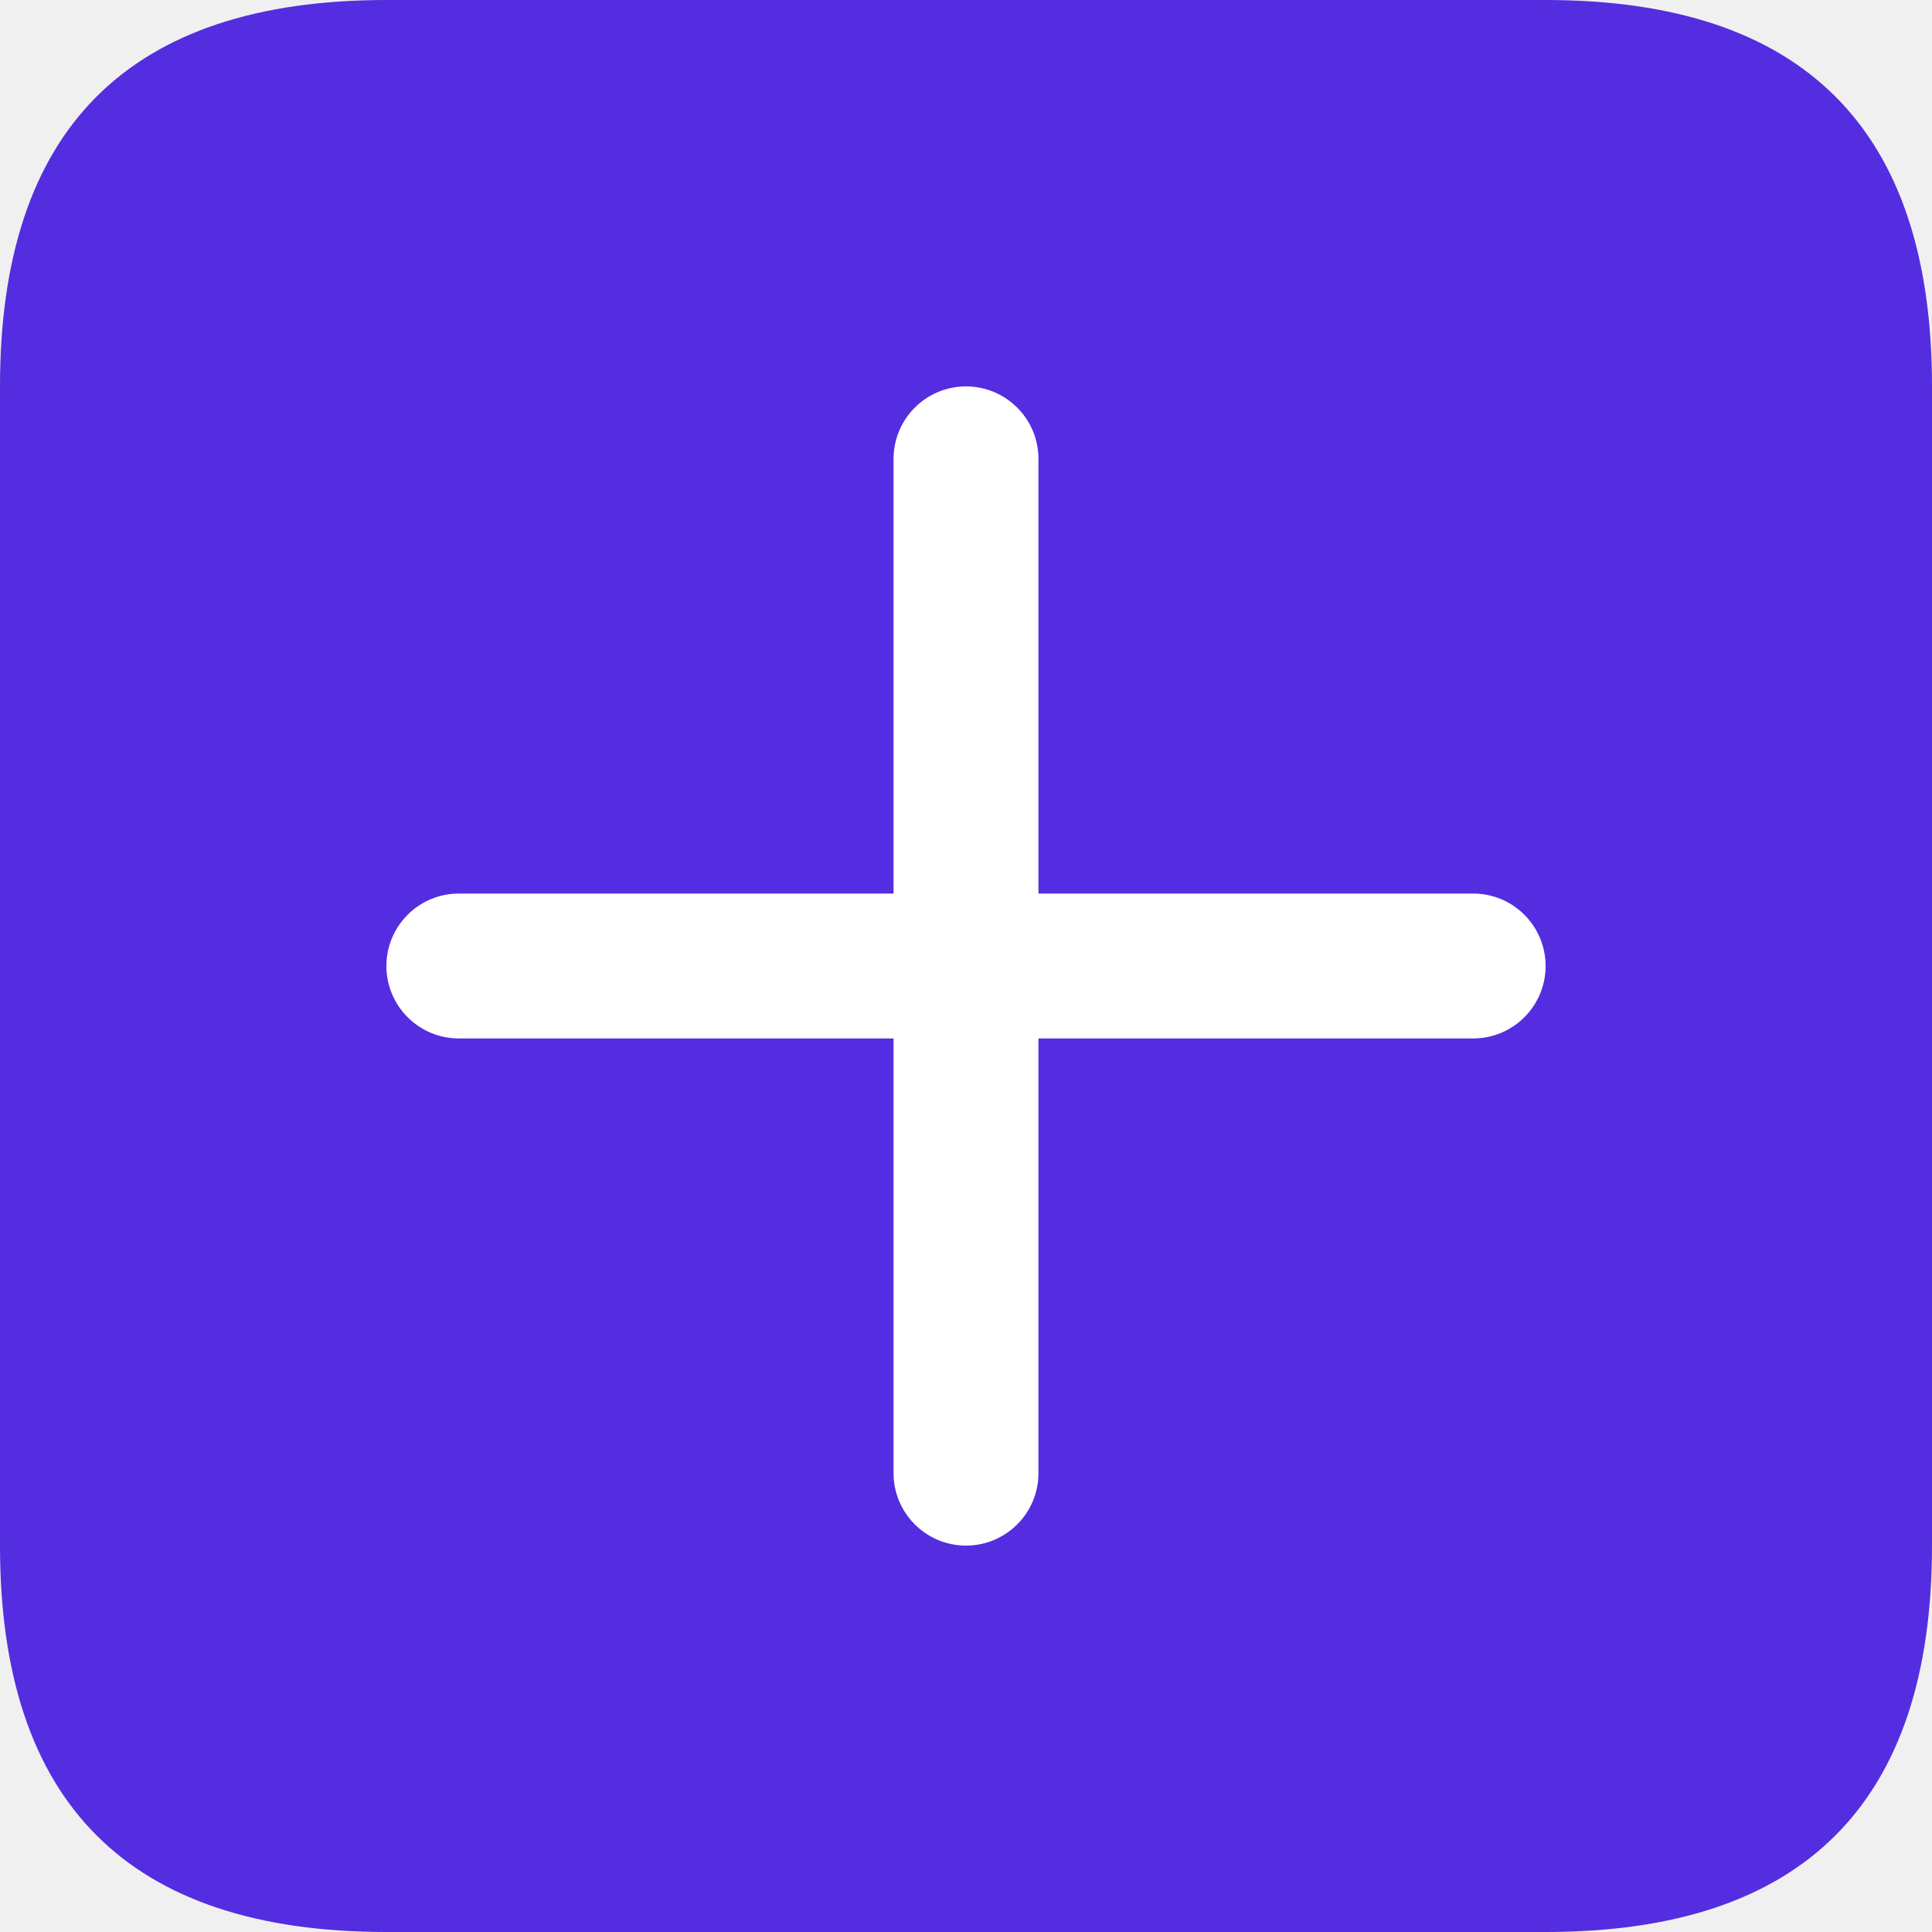
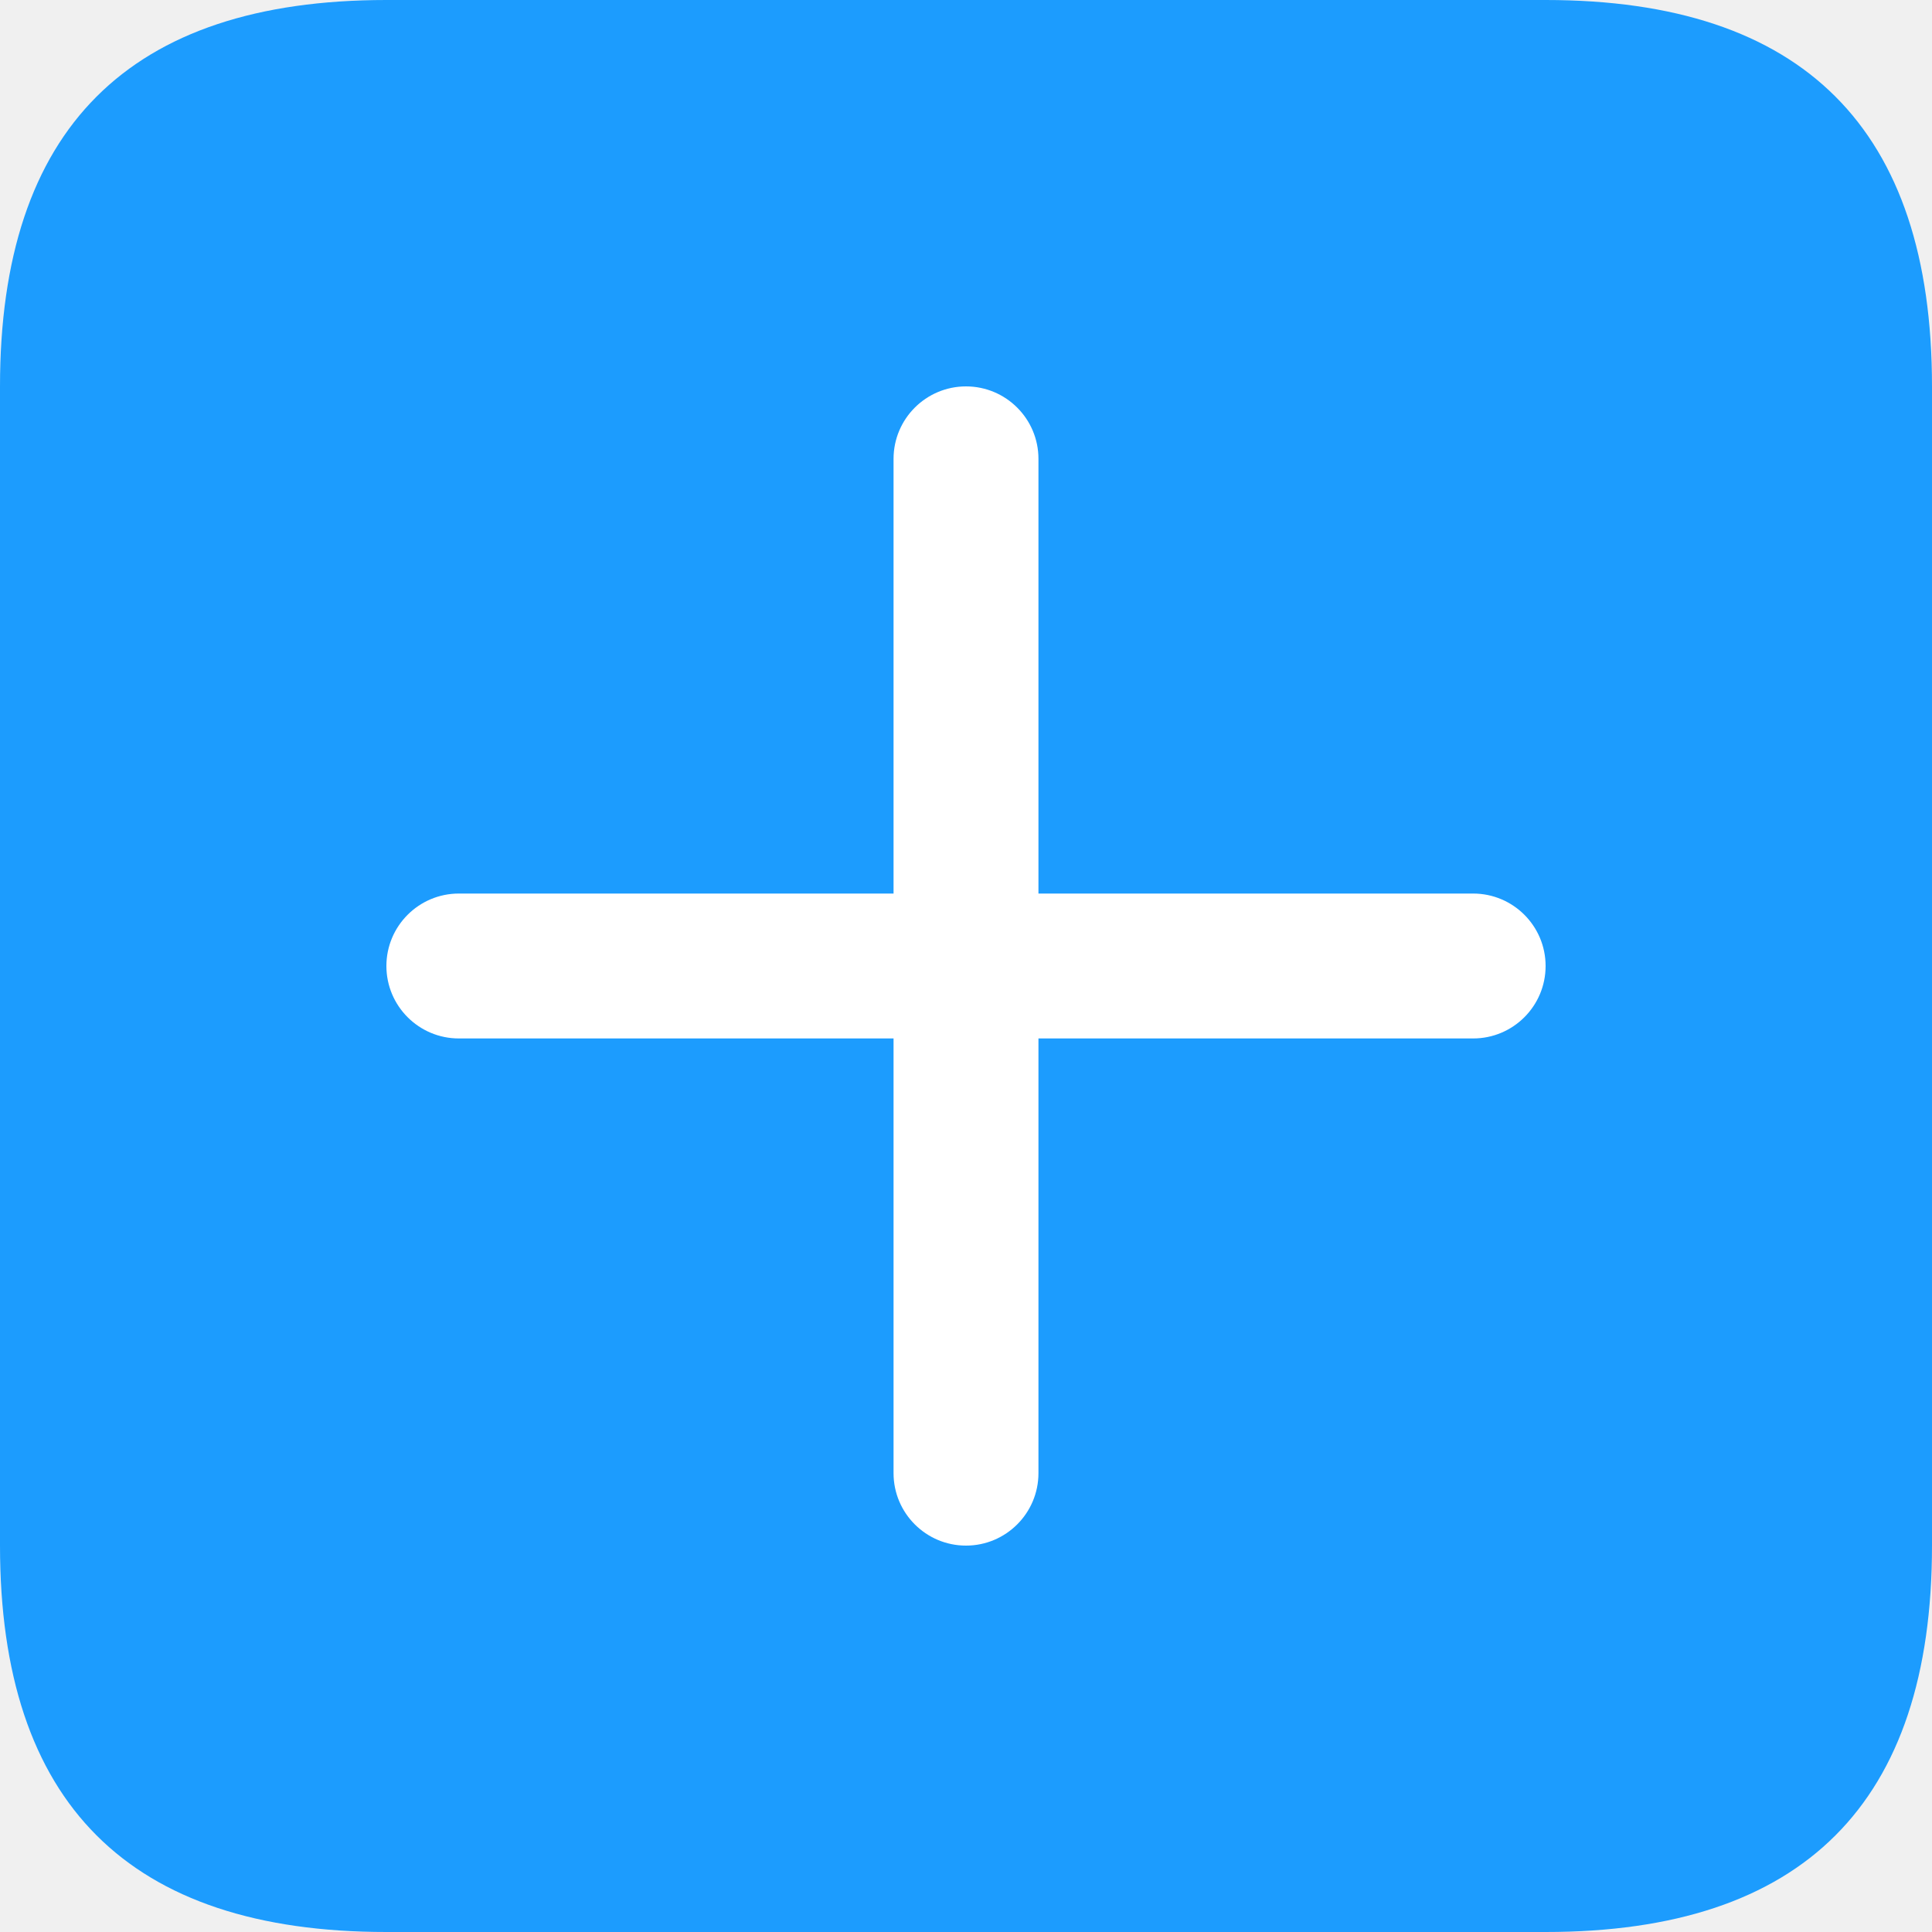
<svg xmlns="http://www.w3.org/2000/svg" width="20px" height="20px" viewBox="0 0 20 20" version="1.1">
  <g id="页面-1" stroke="none" stroke-width="1" fill="none" fill-rule="evenodd">
    <g id="选择标签" transform="translate(-336, -483)" fill-rule="nonzero">
      <g id="add_pic" transform="translate(336, 483)">
-         <path d="M4,0 L16,0 C18.667,0 20,1.333 20,4 L20,16 C20,18.667 18.667,20 16,20 L4,20 C1.333,20 5.68434189e-14,18.667 5.68434189e-14,16 L5.68434189e-14,4 C5.68434189e-14,1.333 1.333,0 4,0 Z" id="路径" fill="#542DE0" />
+         <path d="M4,0 L16,0 C18.667,0 20,1.333 20,4 L20,16 C20,18.667 18.667,20 16,20 L4,20 C1.333,20 5.68434189e-14,18.667 5.68434189e-14,16 L5.68434189e-14,4 C5.68434189e-14,1.333 1.333,0 4,0 Z" id="路径" fill="#1C9CFE" />
        <path d="M15.25,9.25 L10.75,9.25 L10.75,4.75 C10.75,4.336 10.414,4 10,4 C9.586,4 9.25,4.336 9.25,4.75 L9.25,9.25 L4.75,9.25 C4.336,9.25 4,9.586 4,10 C4,10.414 4.336,10.75 4.75,10.75 L9.25,10.75 L9.25,15.25 C9.25,15.664 9.586,16 10,16 C10.414,16 10.75,15.664 10.75,15.25 L10.75,10.75 L15.25,10.75 C15.664,10.75 16,10.414 16,10 C16,9.586 15.664,9.25 15.25,9.25 Z" id="路径" fill="#FFFFFF" />
      </g>
    </g>
  </g>
</svg>
